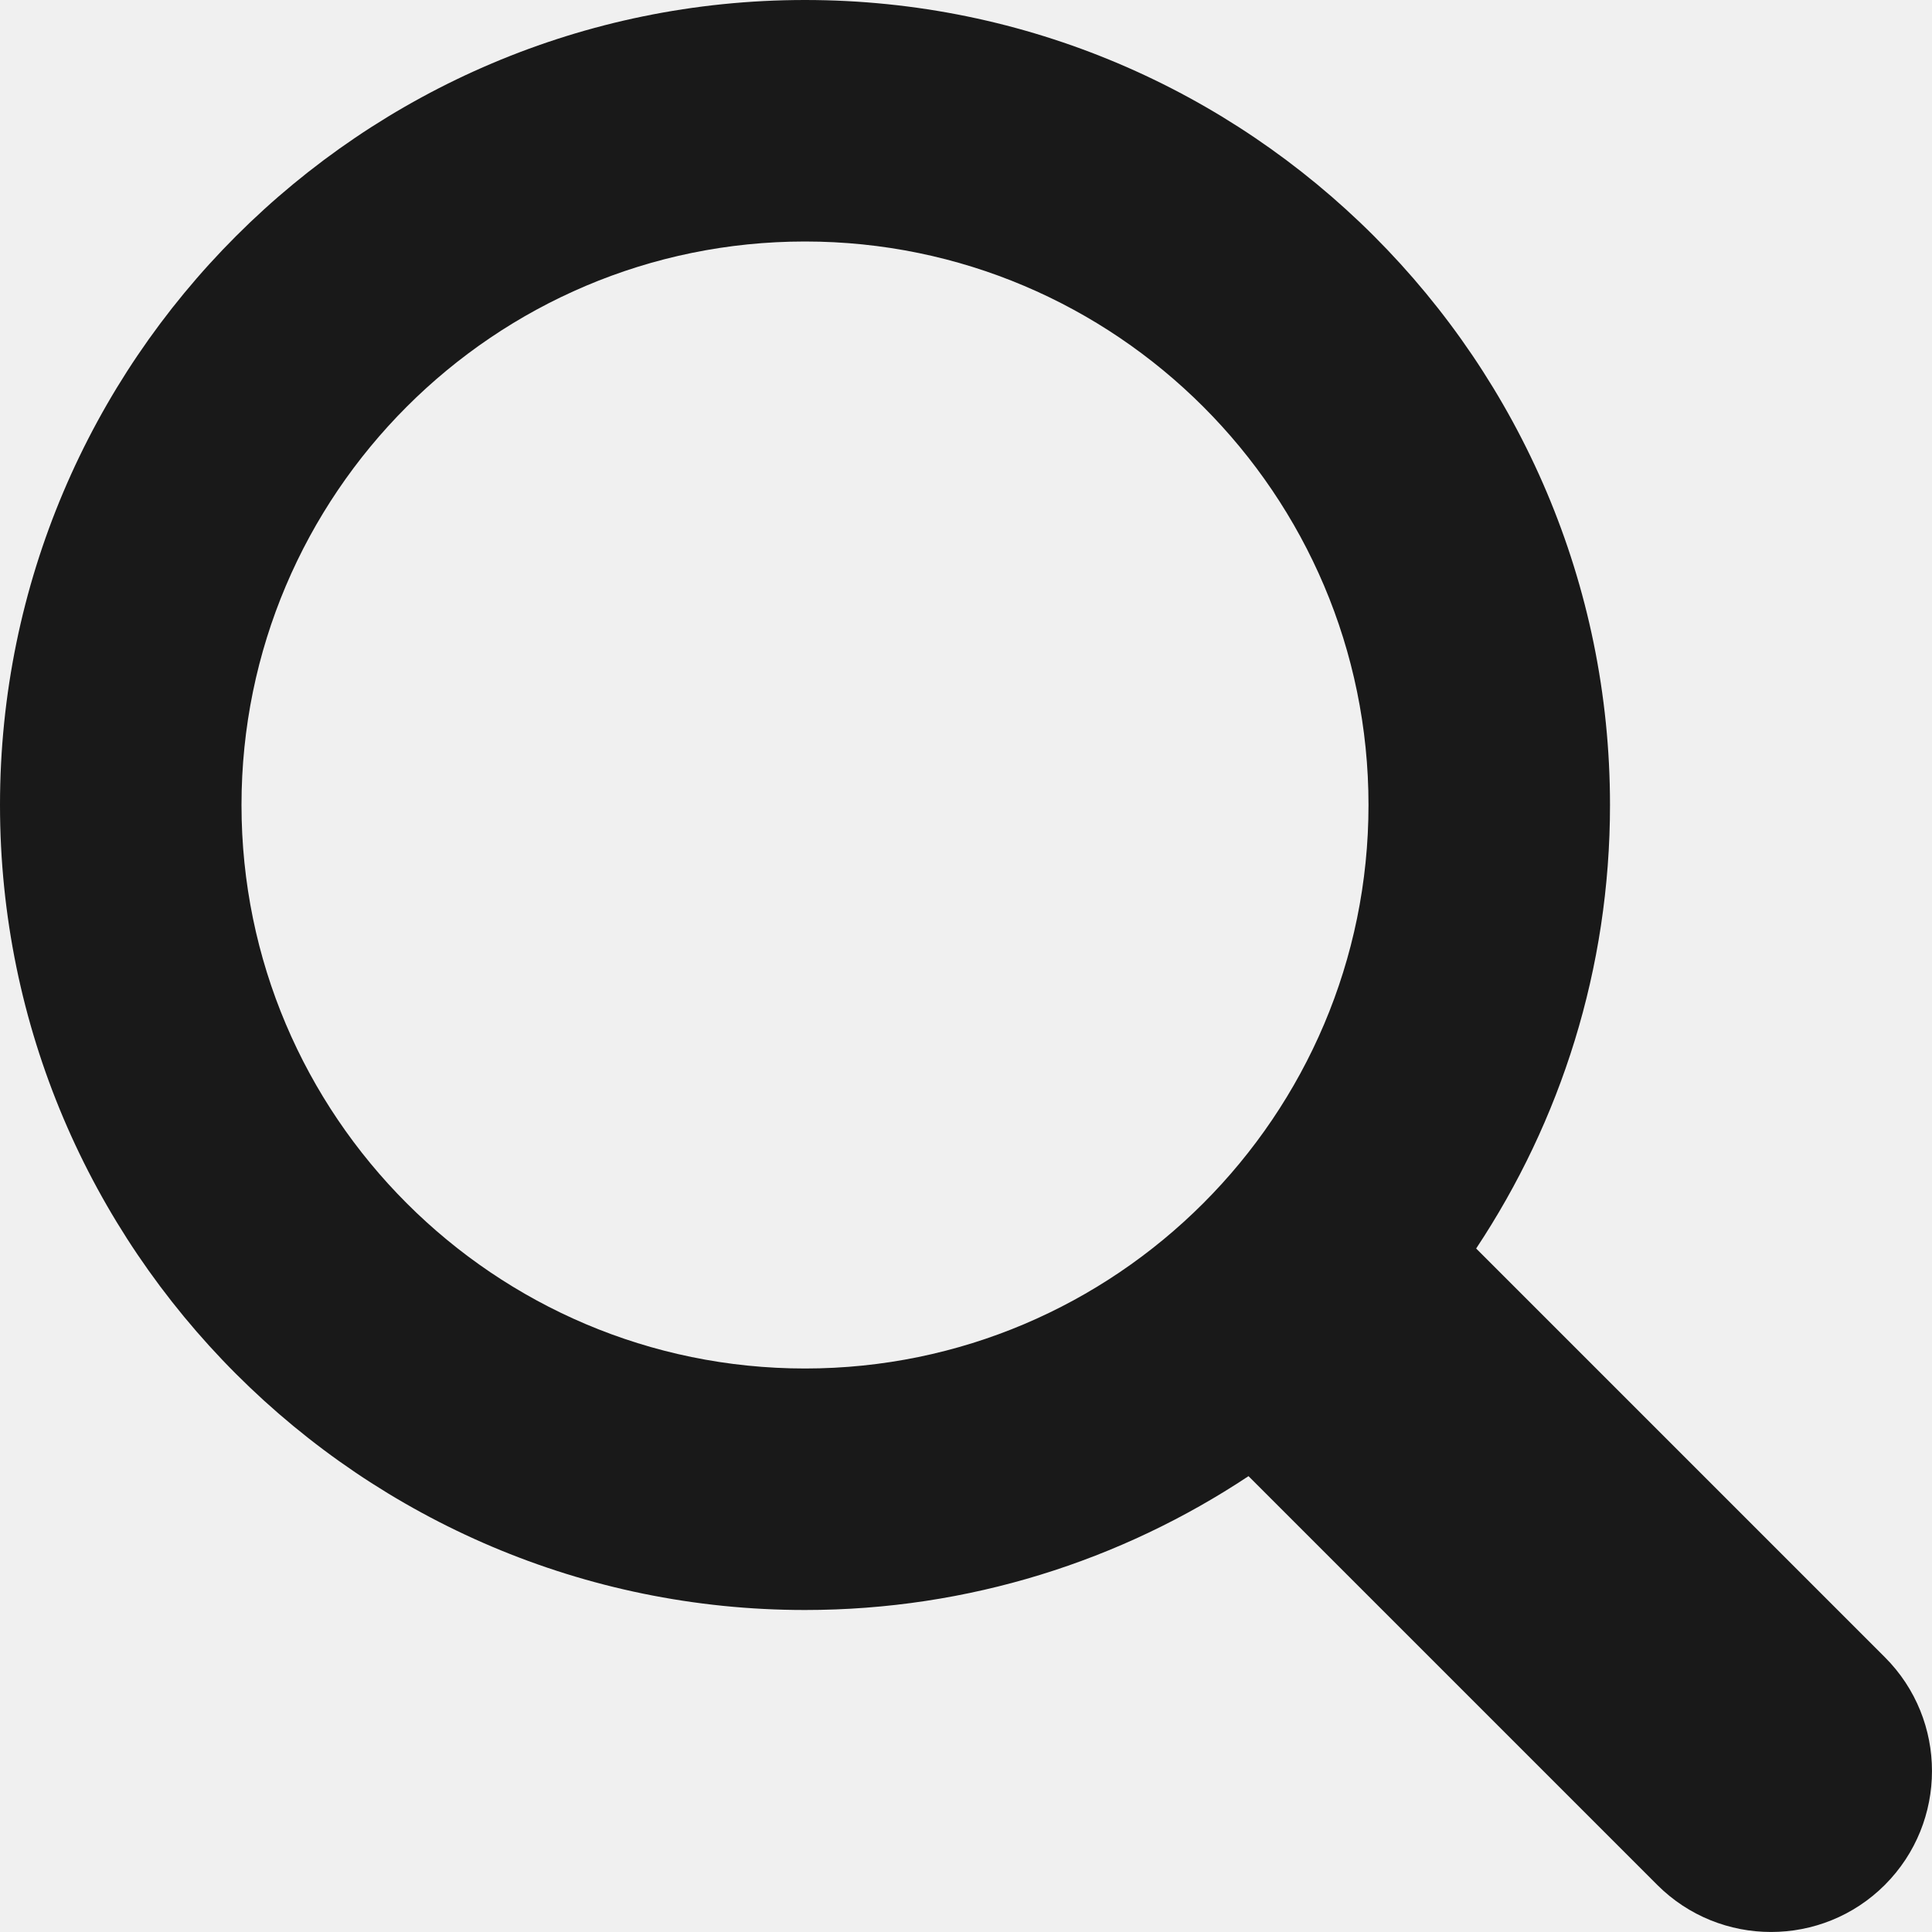
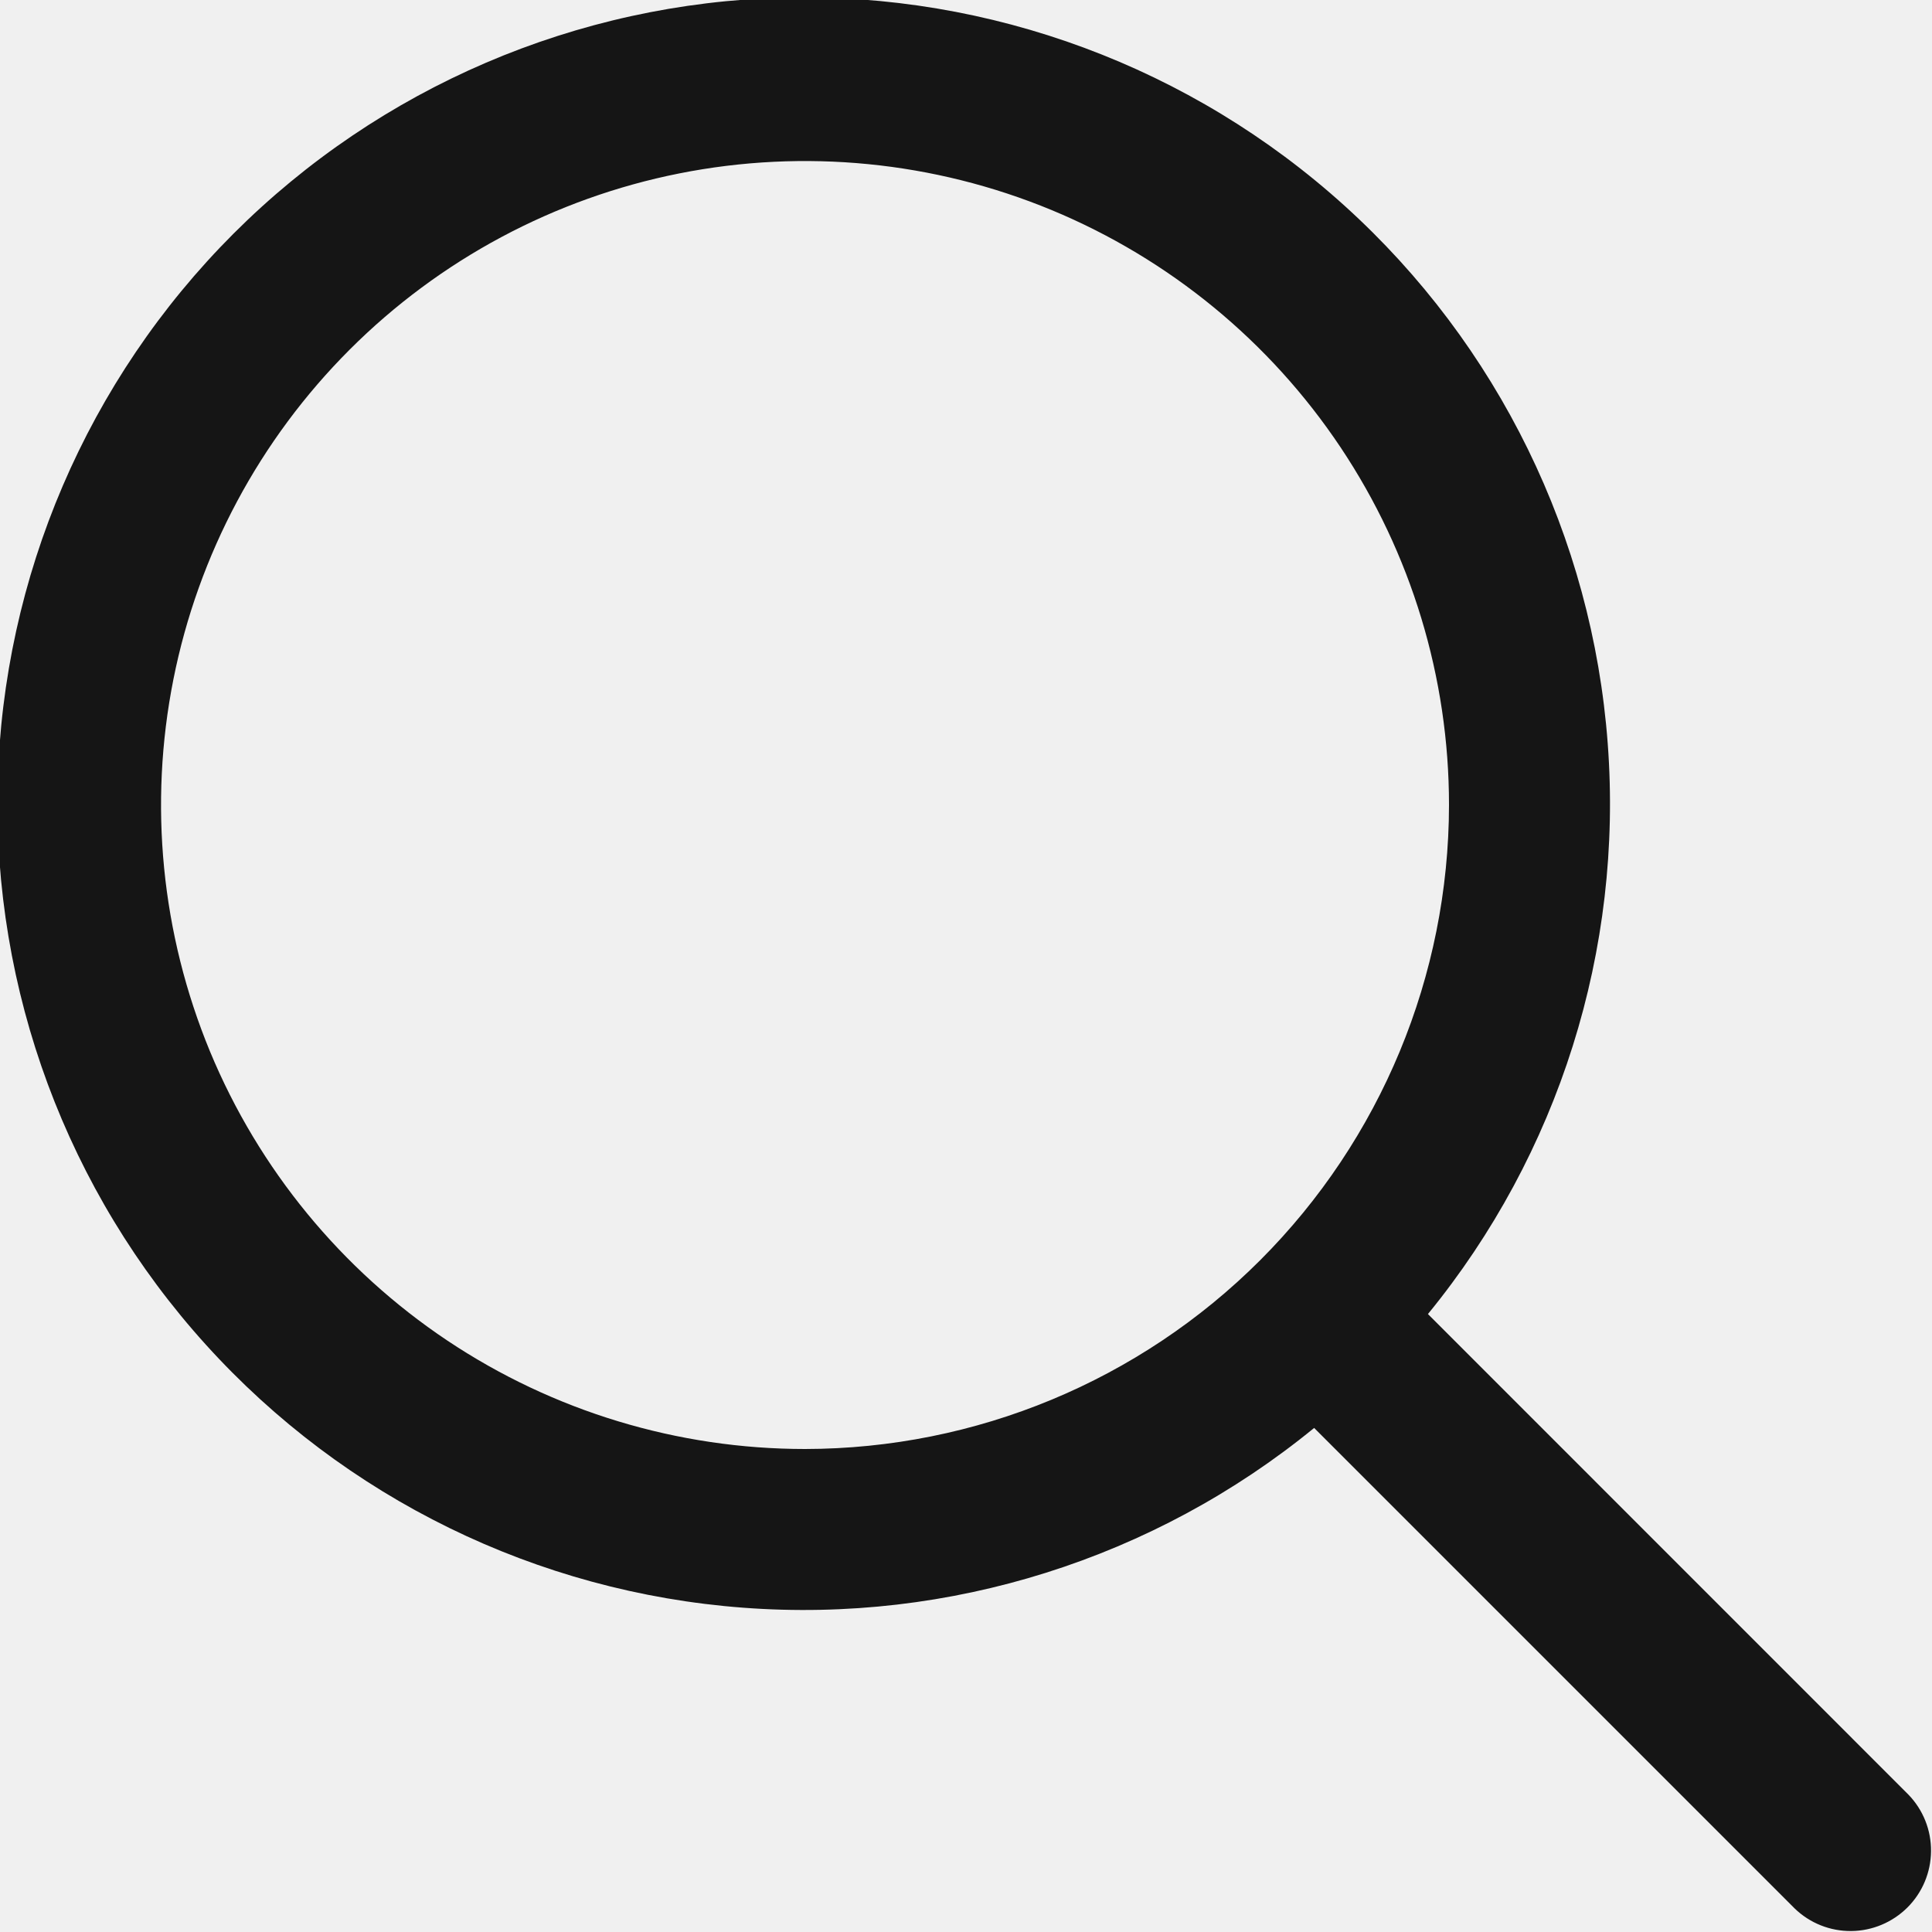
- <svg xmlns="http://www.w3.org/2000/svg" width="18" height="18" viewBox="0 0 18 18" fill="none">
-   <g clip-path="url(#clip0_1774_4619)">
-     <path d="M17.561 15.44L13.753 11.632C14.54 10.446 15 9.026 15 7.5C15 3.365 11.636 0 7.5 0C3.365 0 0 3.365 0 7.5C0 11.636 3.365 15 7.5 15C9.026 15 10.446 14.54 11.632 13.753L15.44 17.561C16.025 18.146 16.976 18.146 17.561 17.561C18.146 16.975 18.146 16.025 17.561 15.44ZM2.25 7.5C2.25 4.605 4.605 2.25 7.5 2.25C10.395 2.25 12.75 4.605 12.75 7.5C12.75 10.395 10.395 12.75 7.5 12.75C4.605 12.75 2.25 10.395 2.25 7.5Z" fill="#191919" />
+ <svg xmlns="http://www.w3.org/2000/svg" width="20" height="20" viewBox="0 0 20 20" fill="none">
+   <g clip-path="url(#clip0_4292_10586)">
+     <path d="M19.756 18.578L14.782 13.603C16.137 11.946 16.804 9.83 16.643 7.695C16.483 5.559 15.508 3.567 13.92 2.131C12.332 0.694 10.252 -0.078 8.112 -0.024C5.971 0.03 3.933 0.904 2.418 2.418C0.904 3.932 0.03 5.971 -0.024 8.111C-0.077 10.252 0.694 12.332 2.131 13.92C3.567 15.508 5.559 16.483 7.695 16.643C9.83 16.804 11.946 16.137 13.604 14.782L18.578 19.756C18.735 19.908 18.945 19.992 19.164 19.99C19.383 19.988 19.591 19.9 19.746 19.746C19.901 19.591 19.988 19.382 19.99 19.164C19.992 18.945 19.908 18.735 19.756 18.578ZM8.334 15C7.015 15 5.726 14.609 4.63 13.877C3.534 13.144 2.679 12.103 2.174 10.885C1.67 9.666 1.538 8.326 1.795 7.033C2.052 5.74 2.687 4.552 3.62 3.619C4.552 2.687 5.74 2.052 7.033 1.795C8.326 1.538 9.667 1.67 10.885 2.174C12.103 2.679 13.144 3.533 13.877 4.63C14.609 5.726 15 7.015 15 8.333C14.998 10.101 14.295 11.795 13.046 13.045C11.796 14.295 10.101 14.998 8.334 15Z" fill="#151515" />
  </g>
  <defs>
-     <clipPath id="clip0_1774_4619">
-       <rect width="18" height="18" fill="white" />
+     <clipPath id="clip0_4292_10586">
+       <rect width="20" height="20" fill="white" />
    </clipPath>
  </defs>
</svg>
